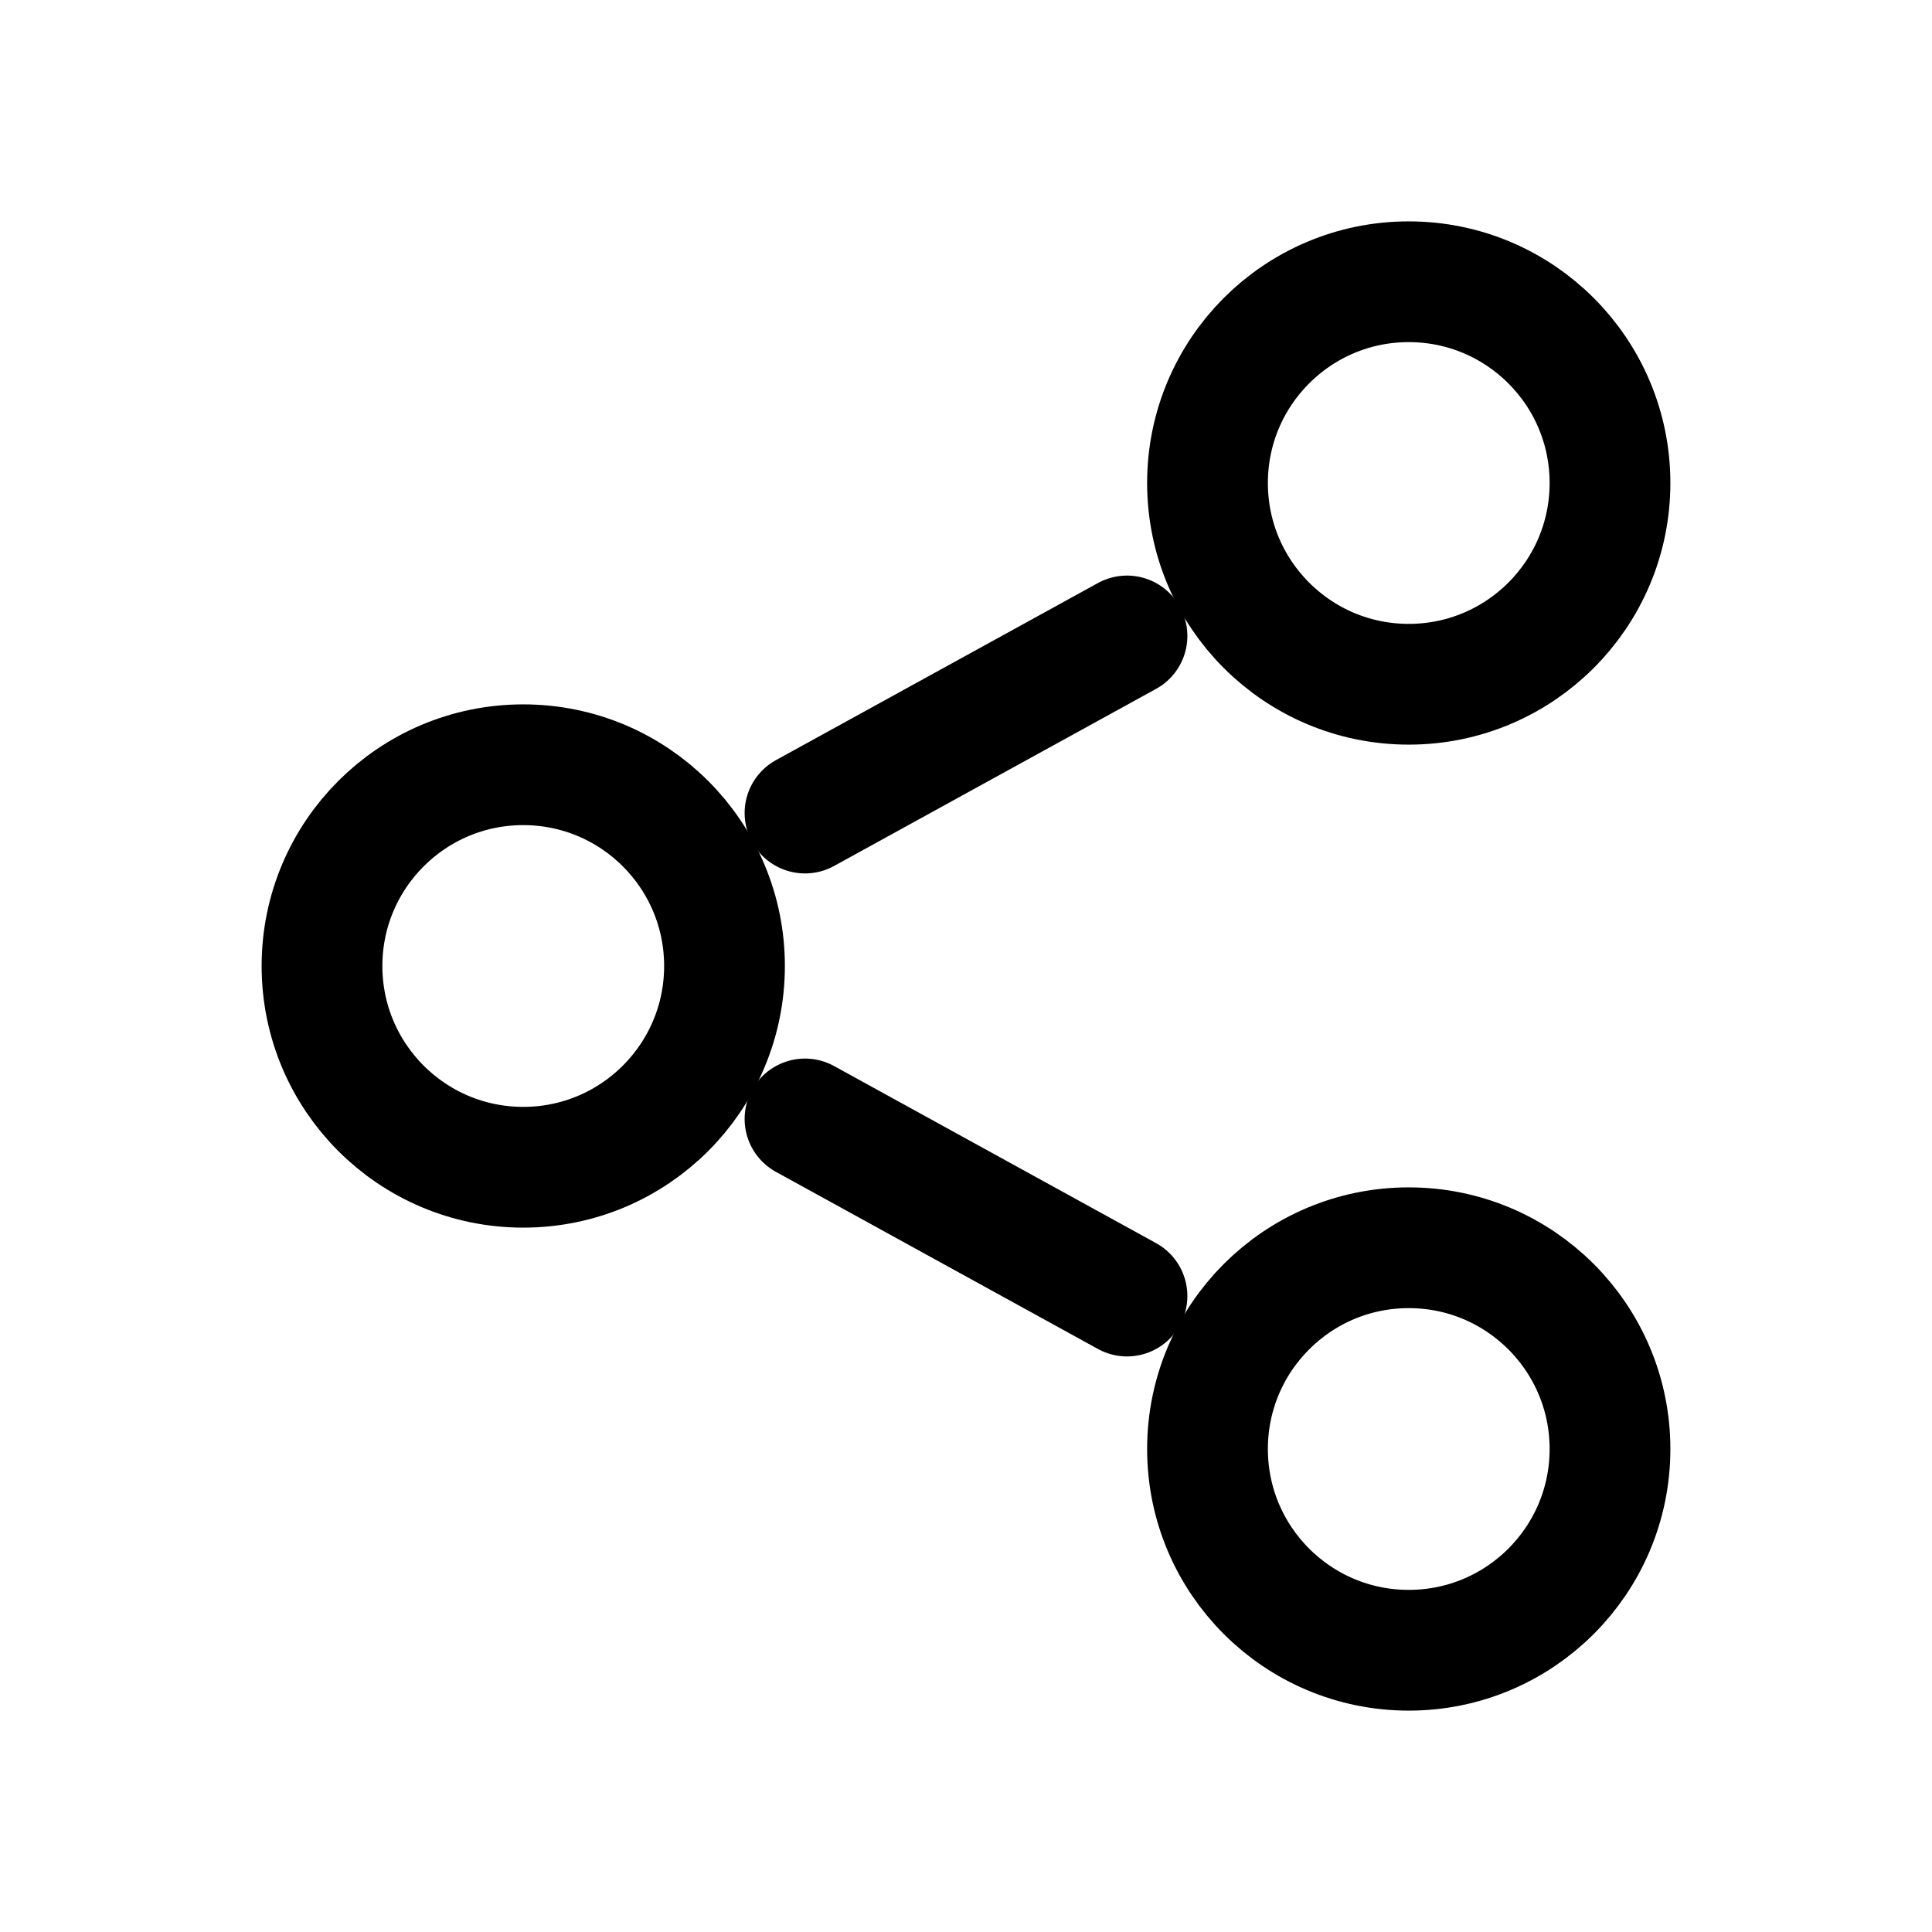
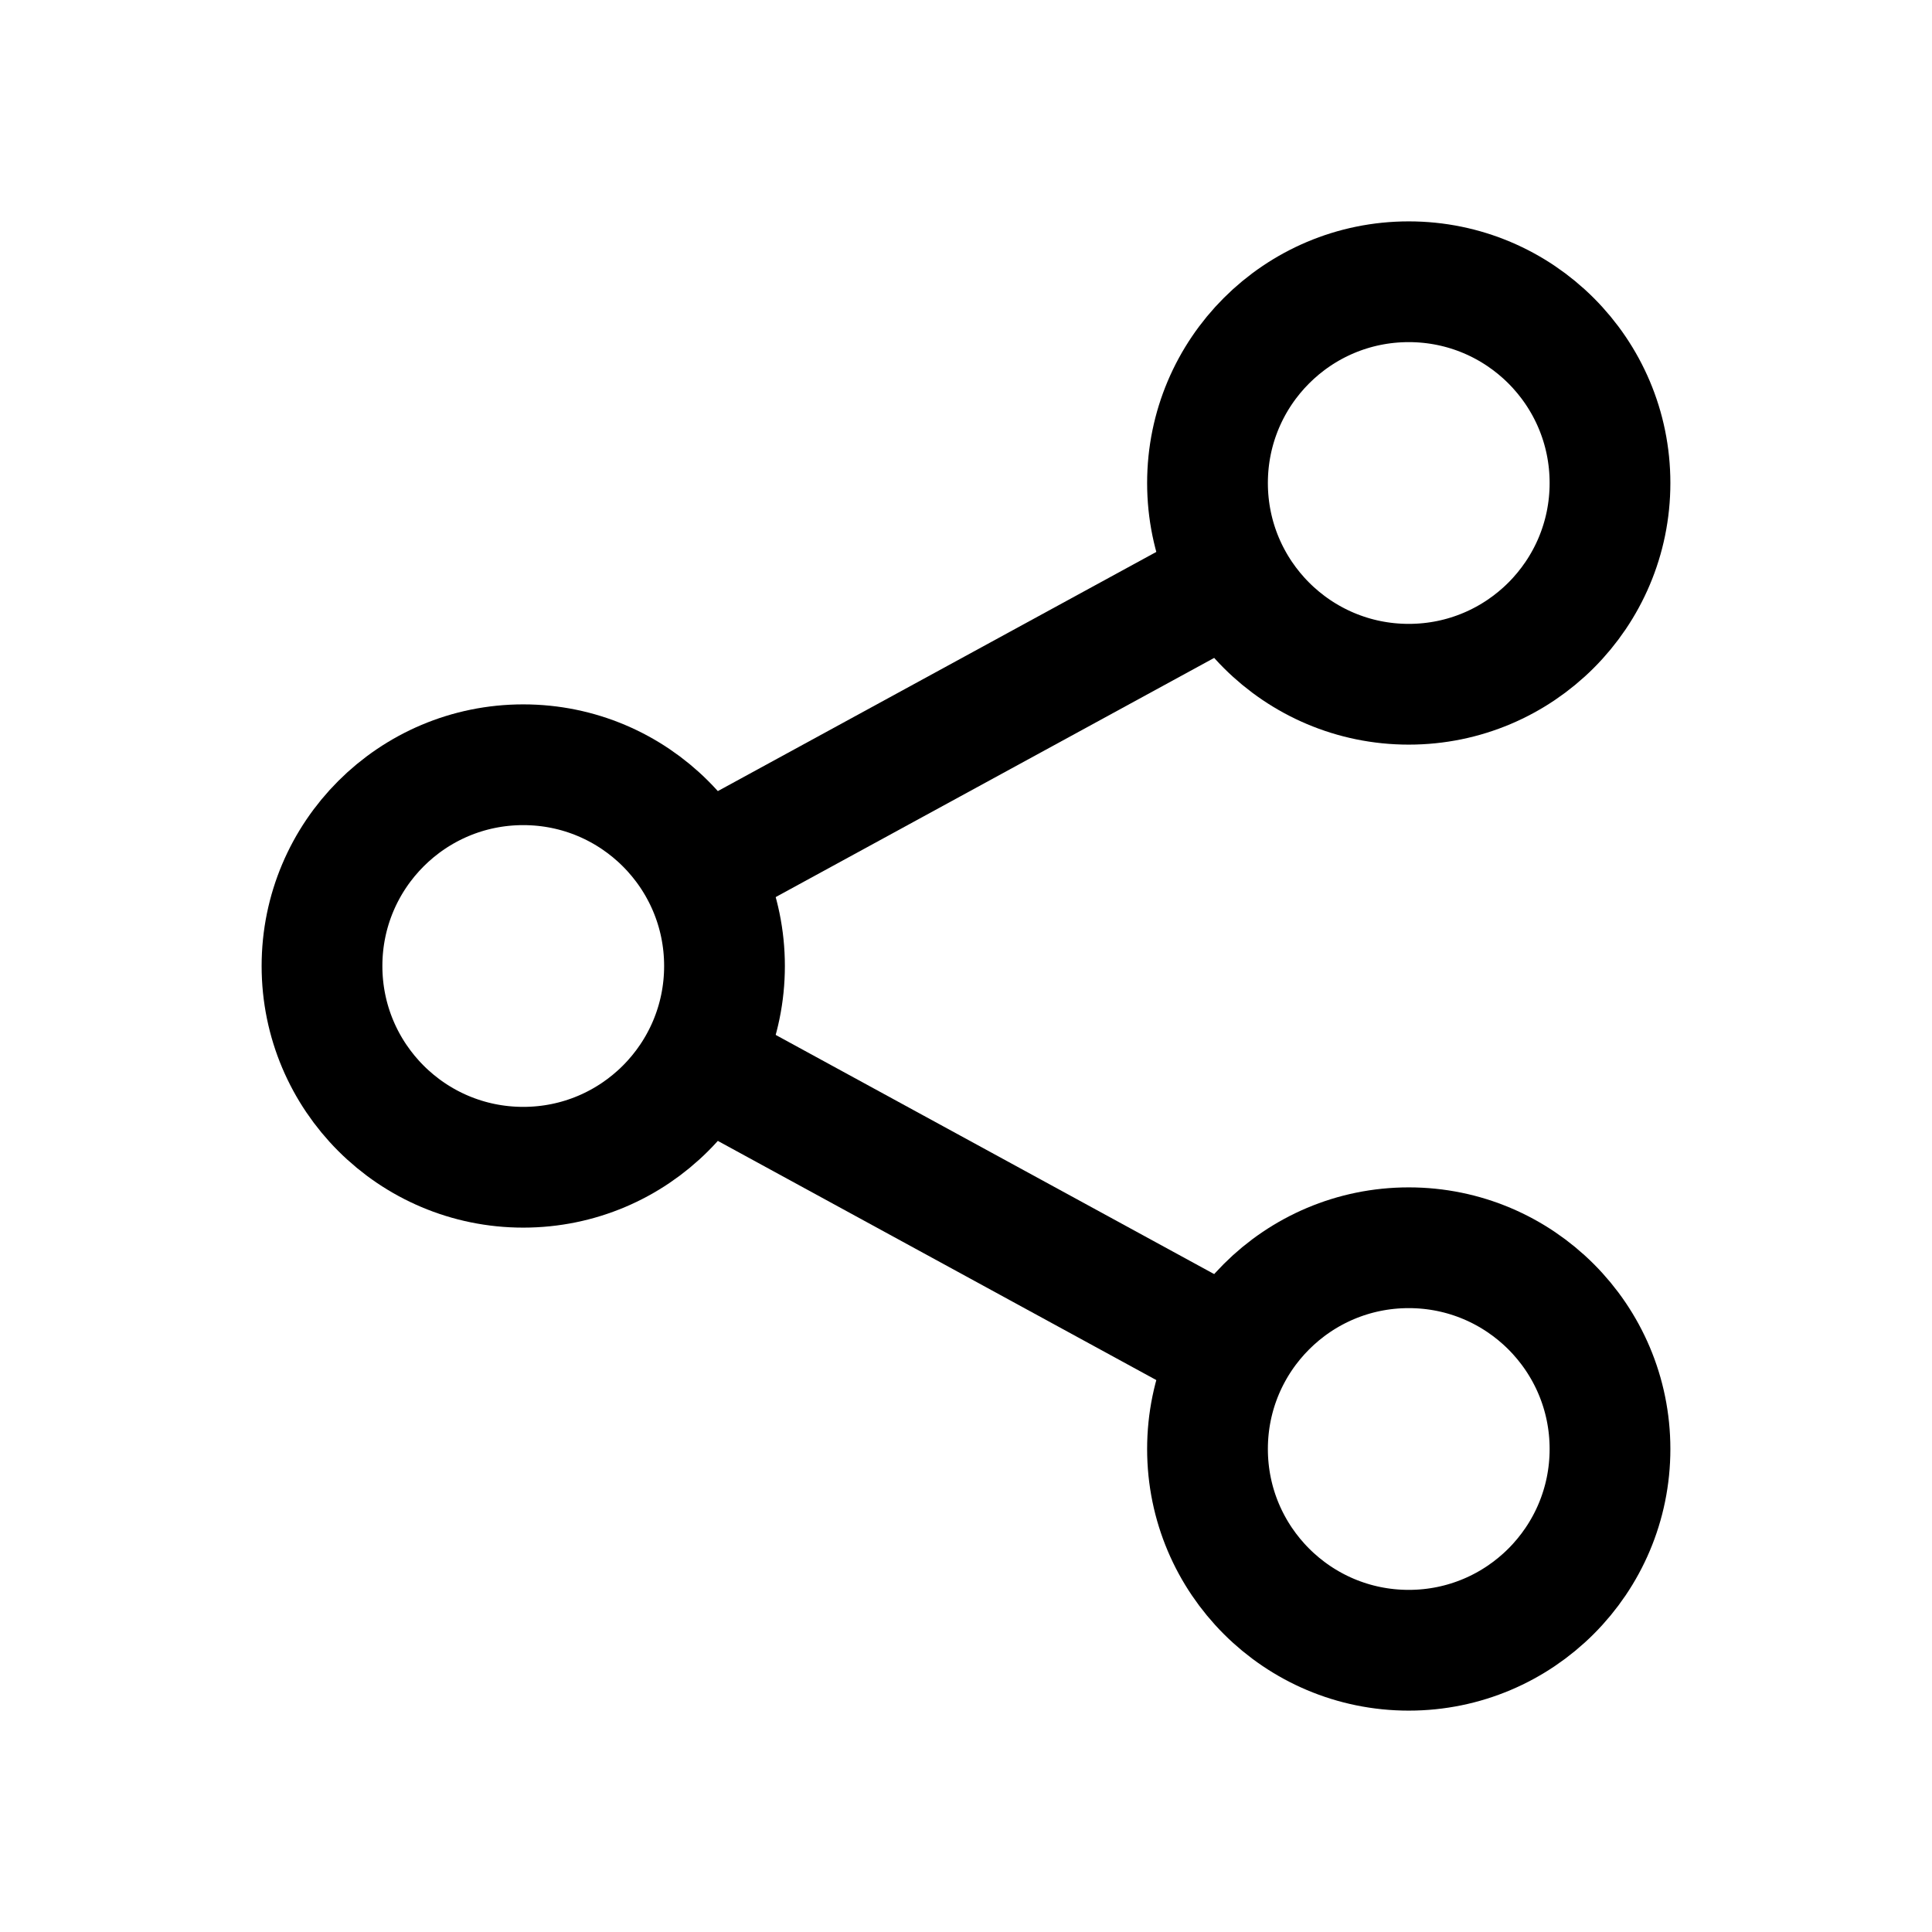
<svg xmlns="http://www.w3.org/2000/svg" viewBox="0 0 24 24" fill="none" stroke="currentColor" stroke-width="1.5" stroke-linecap="round" stroke-linejoin="round">
  <circle cx="17.5" cy="6" r="2.5" />
  <circle cx="6.5" cy="12" r="2.5" />
  <circle cx="17.5" cy="18" r="2.5" />
-   <path d="m10 10.1 4-2.2" />
-   <path d="m10 13.9 4 2.2" />
+   <path d="m8.7 10.8 6.6-3.6" />
+   <path d="m8.7 13.2 6.6 3.6" />
</svg>
